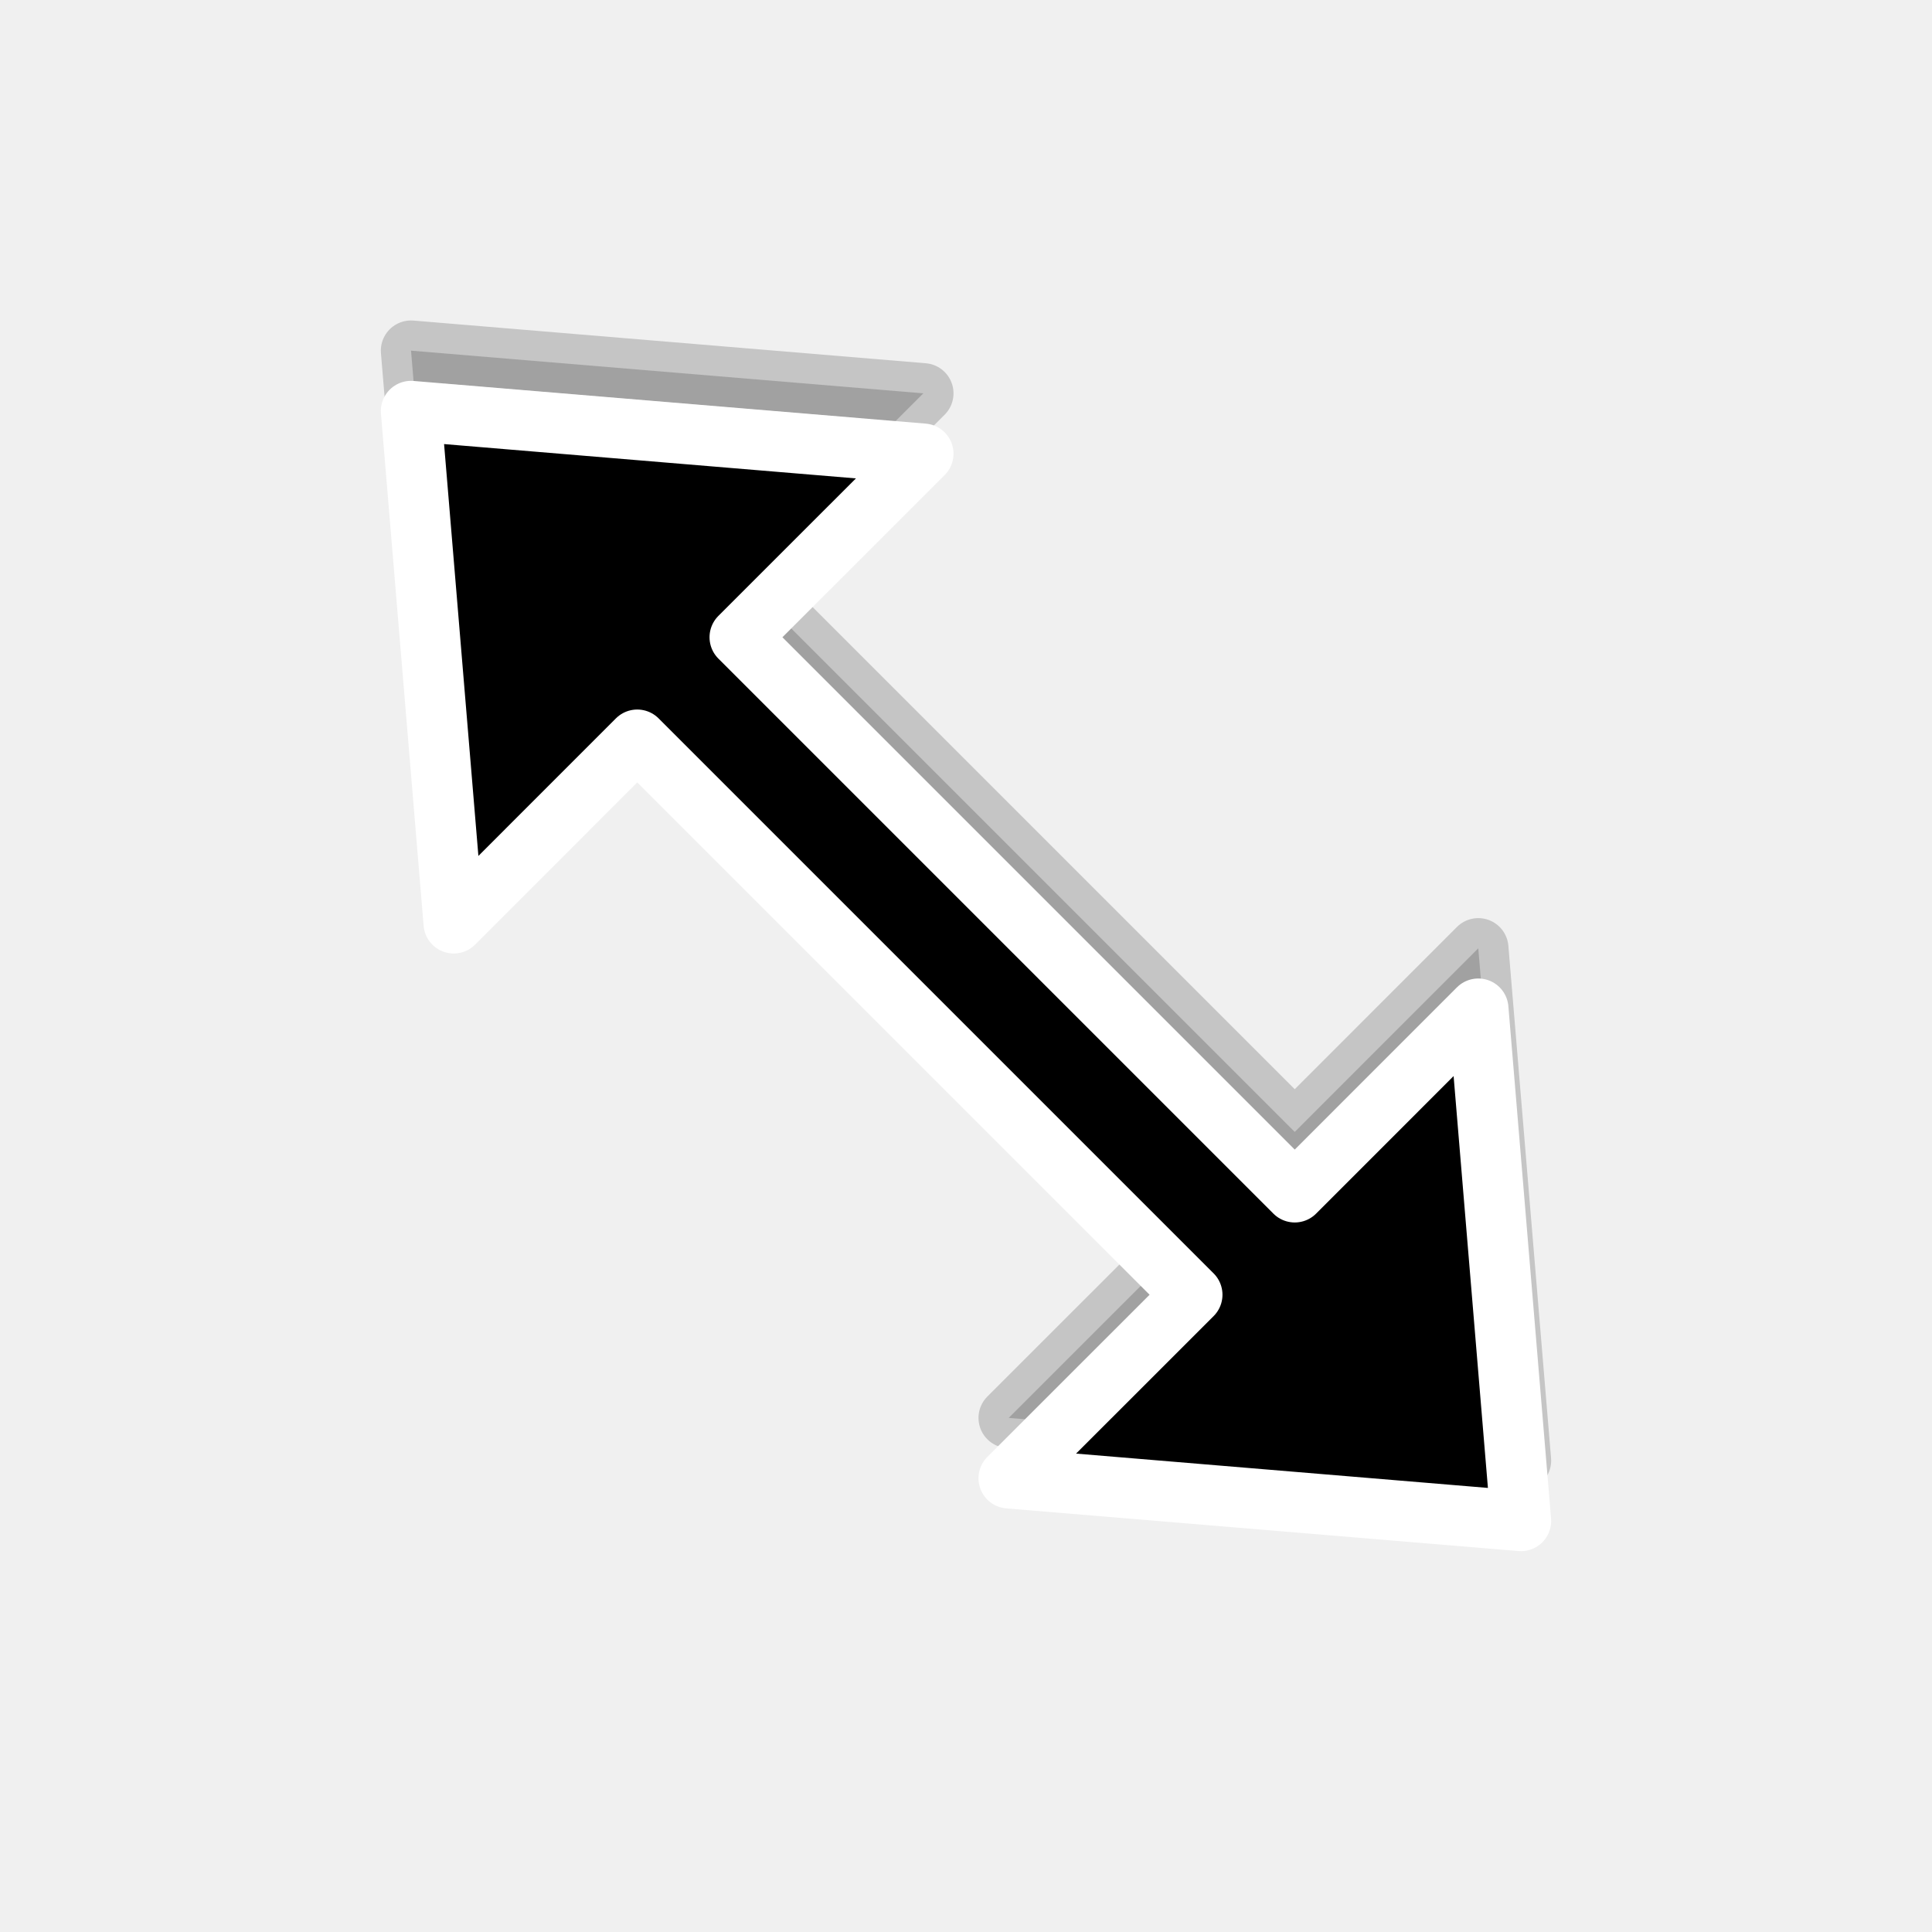
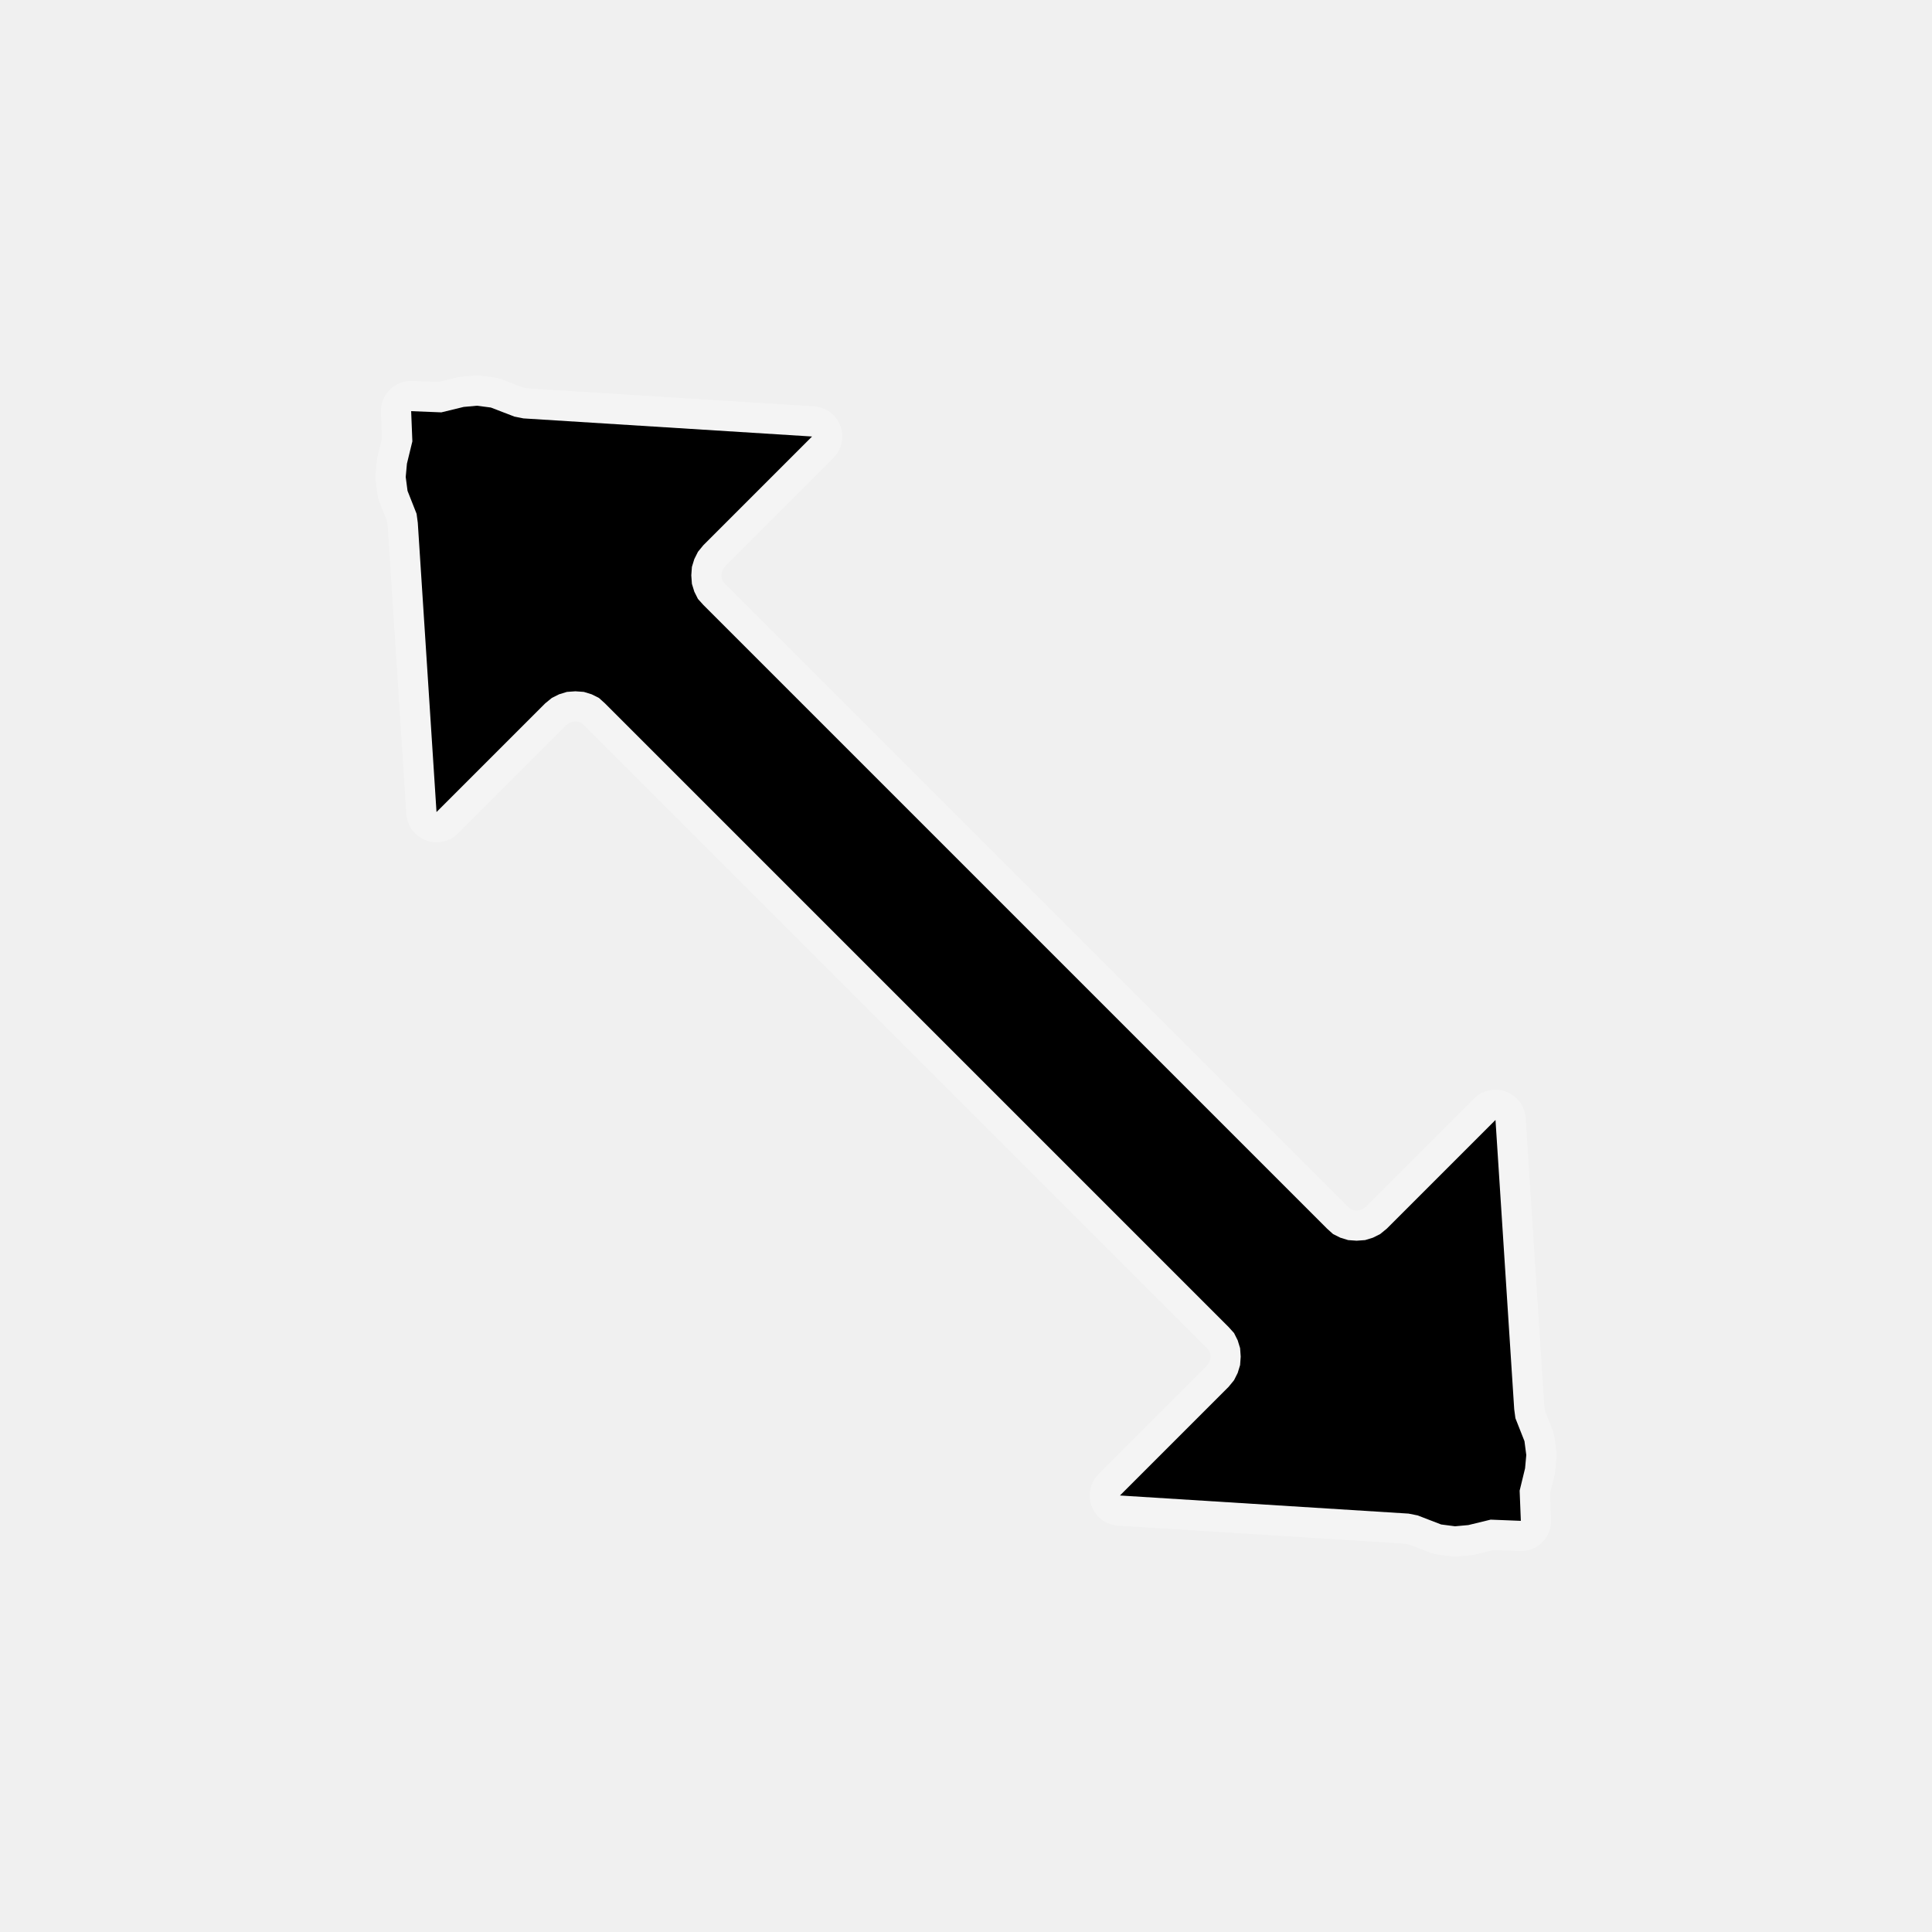
<svg xmlns="http://www.w3.org/2000/svg" width="32" height="32" viewBox="0 0 32 32">
-   <g transform="translate(0,-1)" fill="none" stroke="rgba(0,0,0,0.18)" stroke-width="1" stroke-linecap="round" stroke-linejoin="round">
-     <path d="M6.808 6.808 L15.293 7.515 L12.252 10.555 L21.445 19.748 L24.485 16.707 L25.192 25.192 L16.707 24.485 L19.748 21.445 L10.555 12.252 L7.515 15.293 Z" fill="rgba(0,0,0,0.18)" stroke="rgba(0,0,0,0.18)" stroke-width="1" />
-   </g>
-   <g fill="none" stroke-linecap="round" stroke-linejoin="round">
-     <path d="M6.808 6.808 L15.293 7.515 L12.252 10.555 L21.445 19.748 L24.485 16.707 L25.192 25.192 L16.707 24.485 L19.748 21.445 L10.555 12.252 L7.515 15.293 Z" fill="#000000" stroke="#ffffff" stroke-width="1" />
-   </g>
+   <path d="M6.81 6.81 L6.83 7.31 L6.74 7.68 L6.72 7.90 L6.75 8.13 L6.90 8.51 L6.92 8.66 L7.23 13.45 L9.03 11.65 L9.14 11.56 L9.26 11.50 L9.39 11.46 L9.53 11.45 L9.67 11.46 L9.80 11.50 L9.92 11.56 L10.02 11.65 L20.35 21.98 L20.44 22.08 L20.50 22.20 L20.54 22.33 L20.55 22.47 L20.54 22.61 L20.50 22.74 L20.44 22.86 L20.35 22.97 L18.55 24.77 L23.33 25.07 L23.48 25.10 L23.87 25.25 L24.10 25.28 L24.32 25.26 L24.69 25.17 L25.19 25.19 L25.17 24.69 L25.26 24.32 L25.28 24.10 L25.25 23.87 L25.10 23.49 L25.08 23.34 L24.77 18.55 L22.97 20.35 L22.86 20.44 L22.74 20.50 L22.61 20.54 L22.47 20.55 L22.33 20.54 L22.20 20.50 L22.08 20.44 L21.98 20.35 L11.65 10.02 L11.56 9.92 L11.50 9.80 L11.46 9.67 L11.45 9.53 L11.46 9.39 L11.50 9.26 L11.56 9.14 L11.65 9.03 L13.45 7.23 L8.67 6.93 L8.52 6.90 L8.13 6.75 L7.90 6.72 L7.68 6.74 L7.31 6.83 Z" fill="#000000" stroke="rgba(255,255,255,0.3)" stroke-width="1" stroke-linejoin="round" paint-order="stroke fill" />
</svg>
